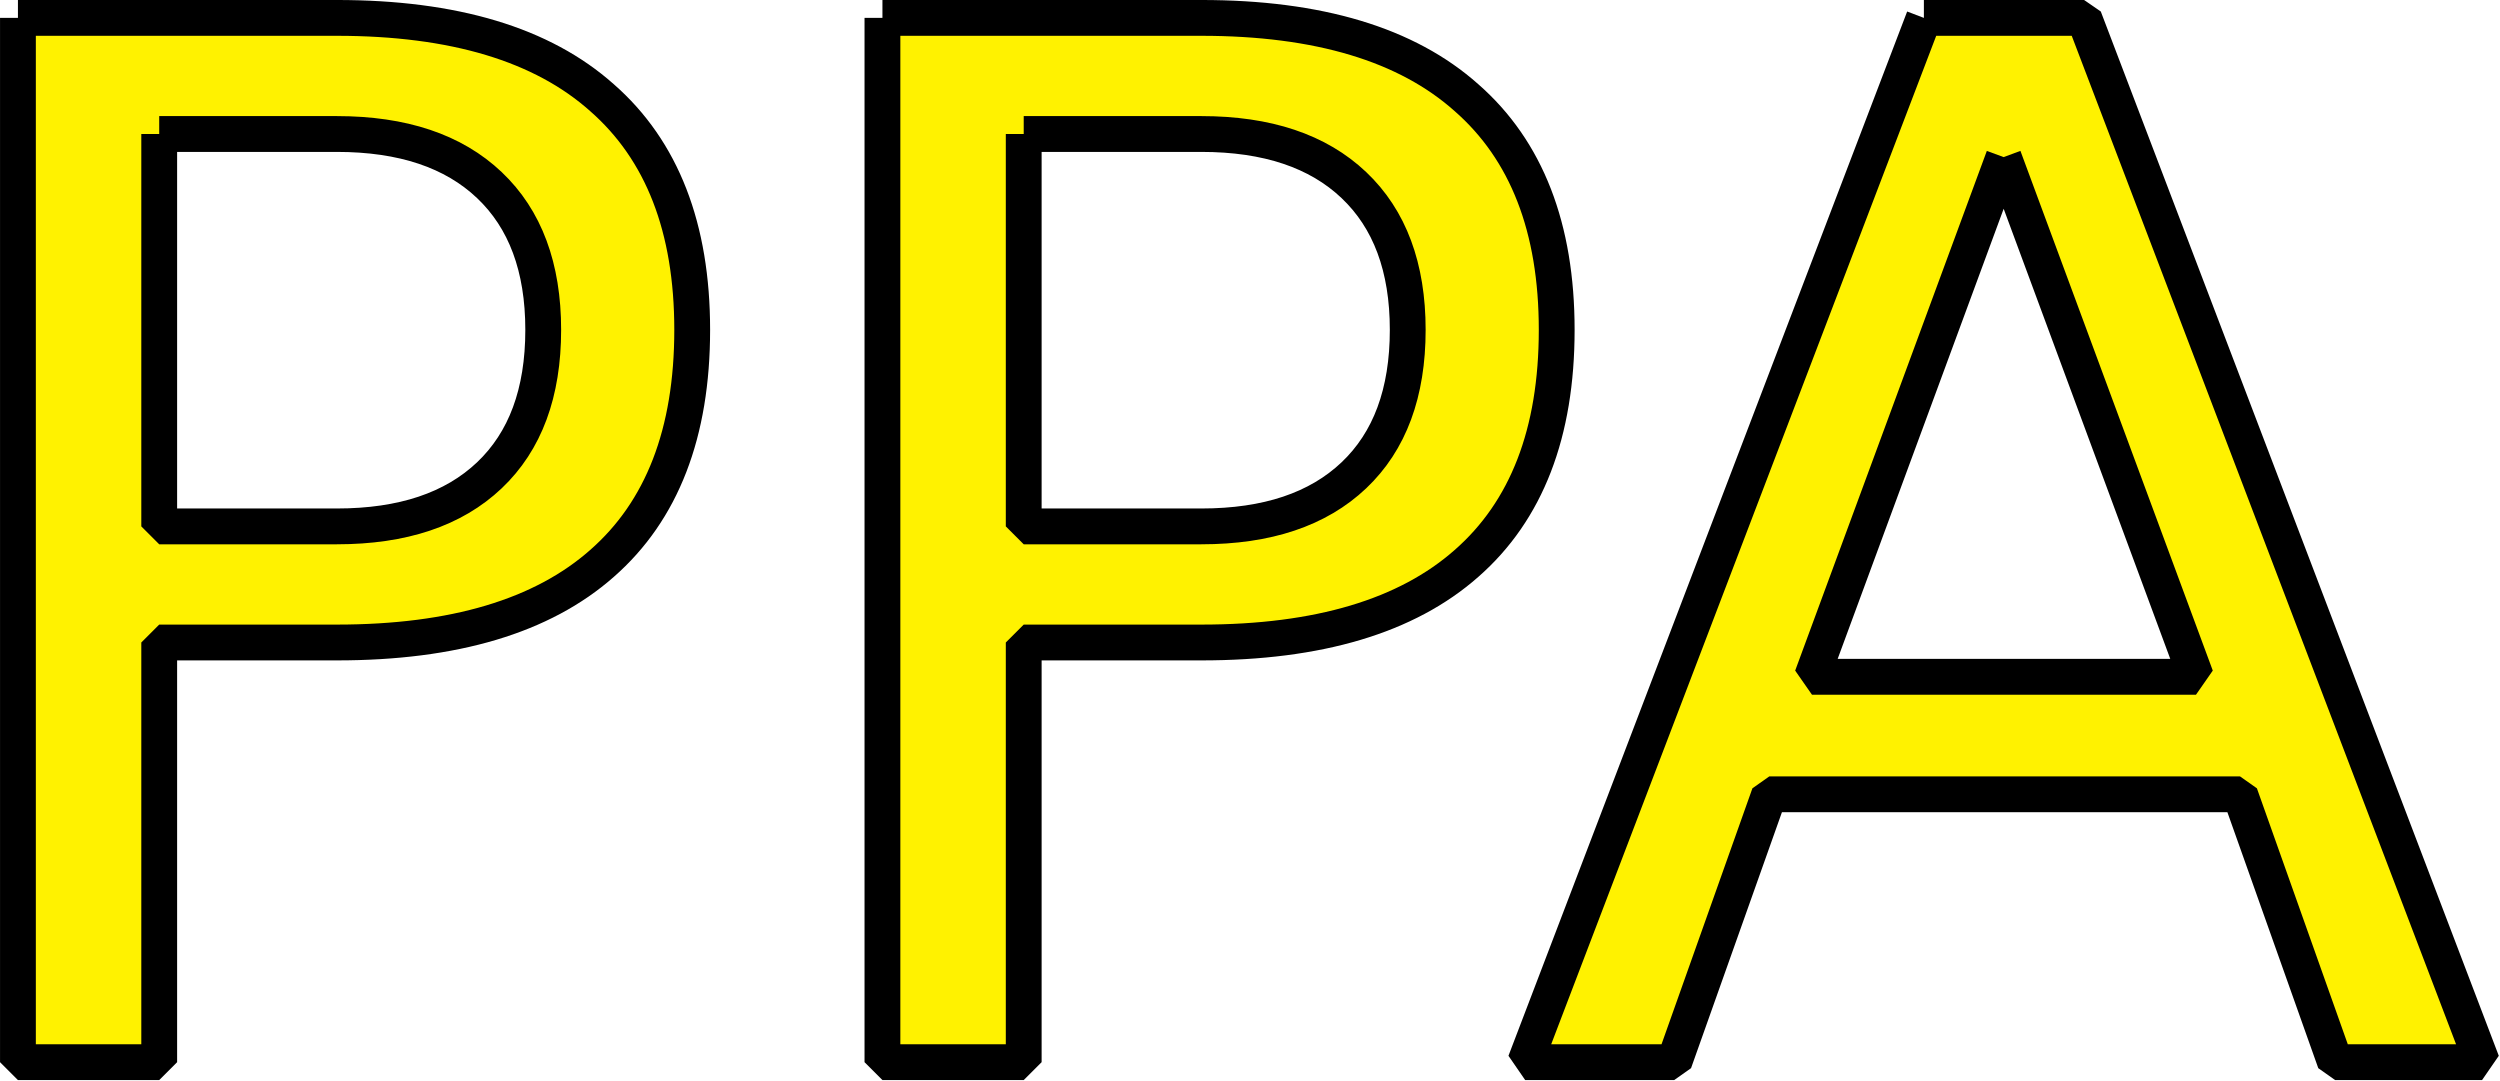
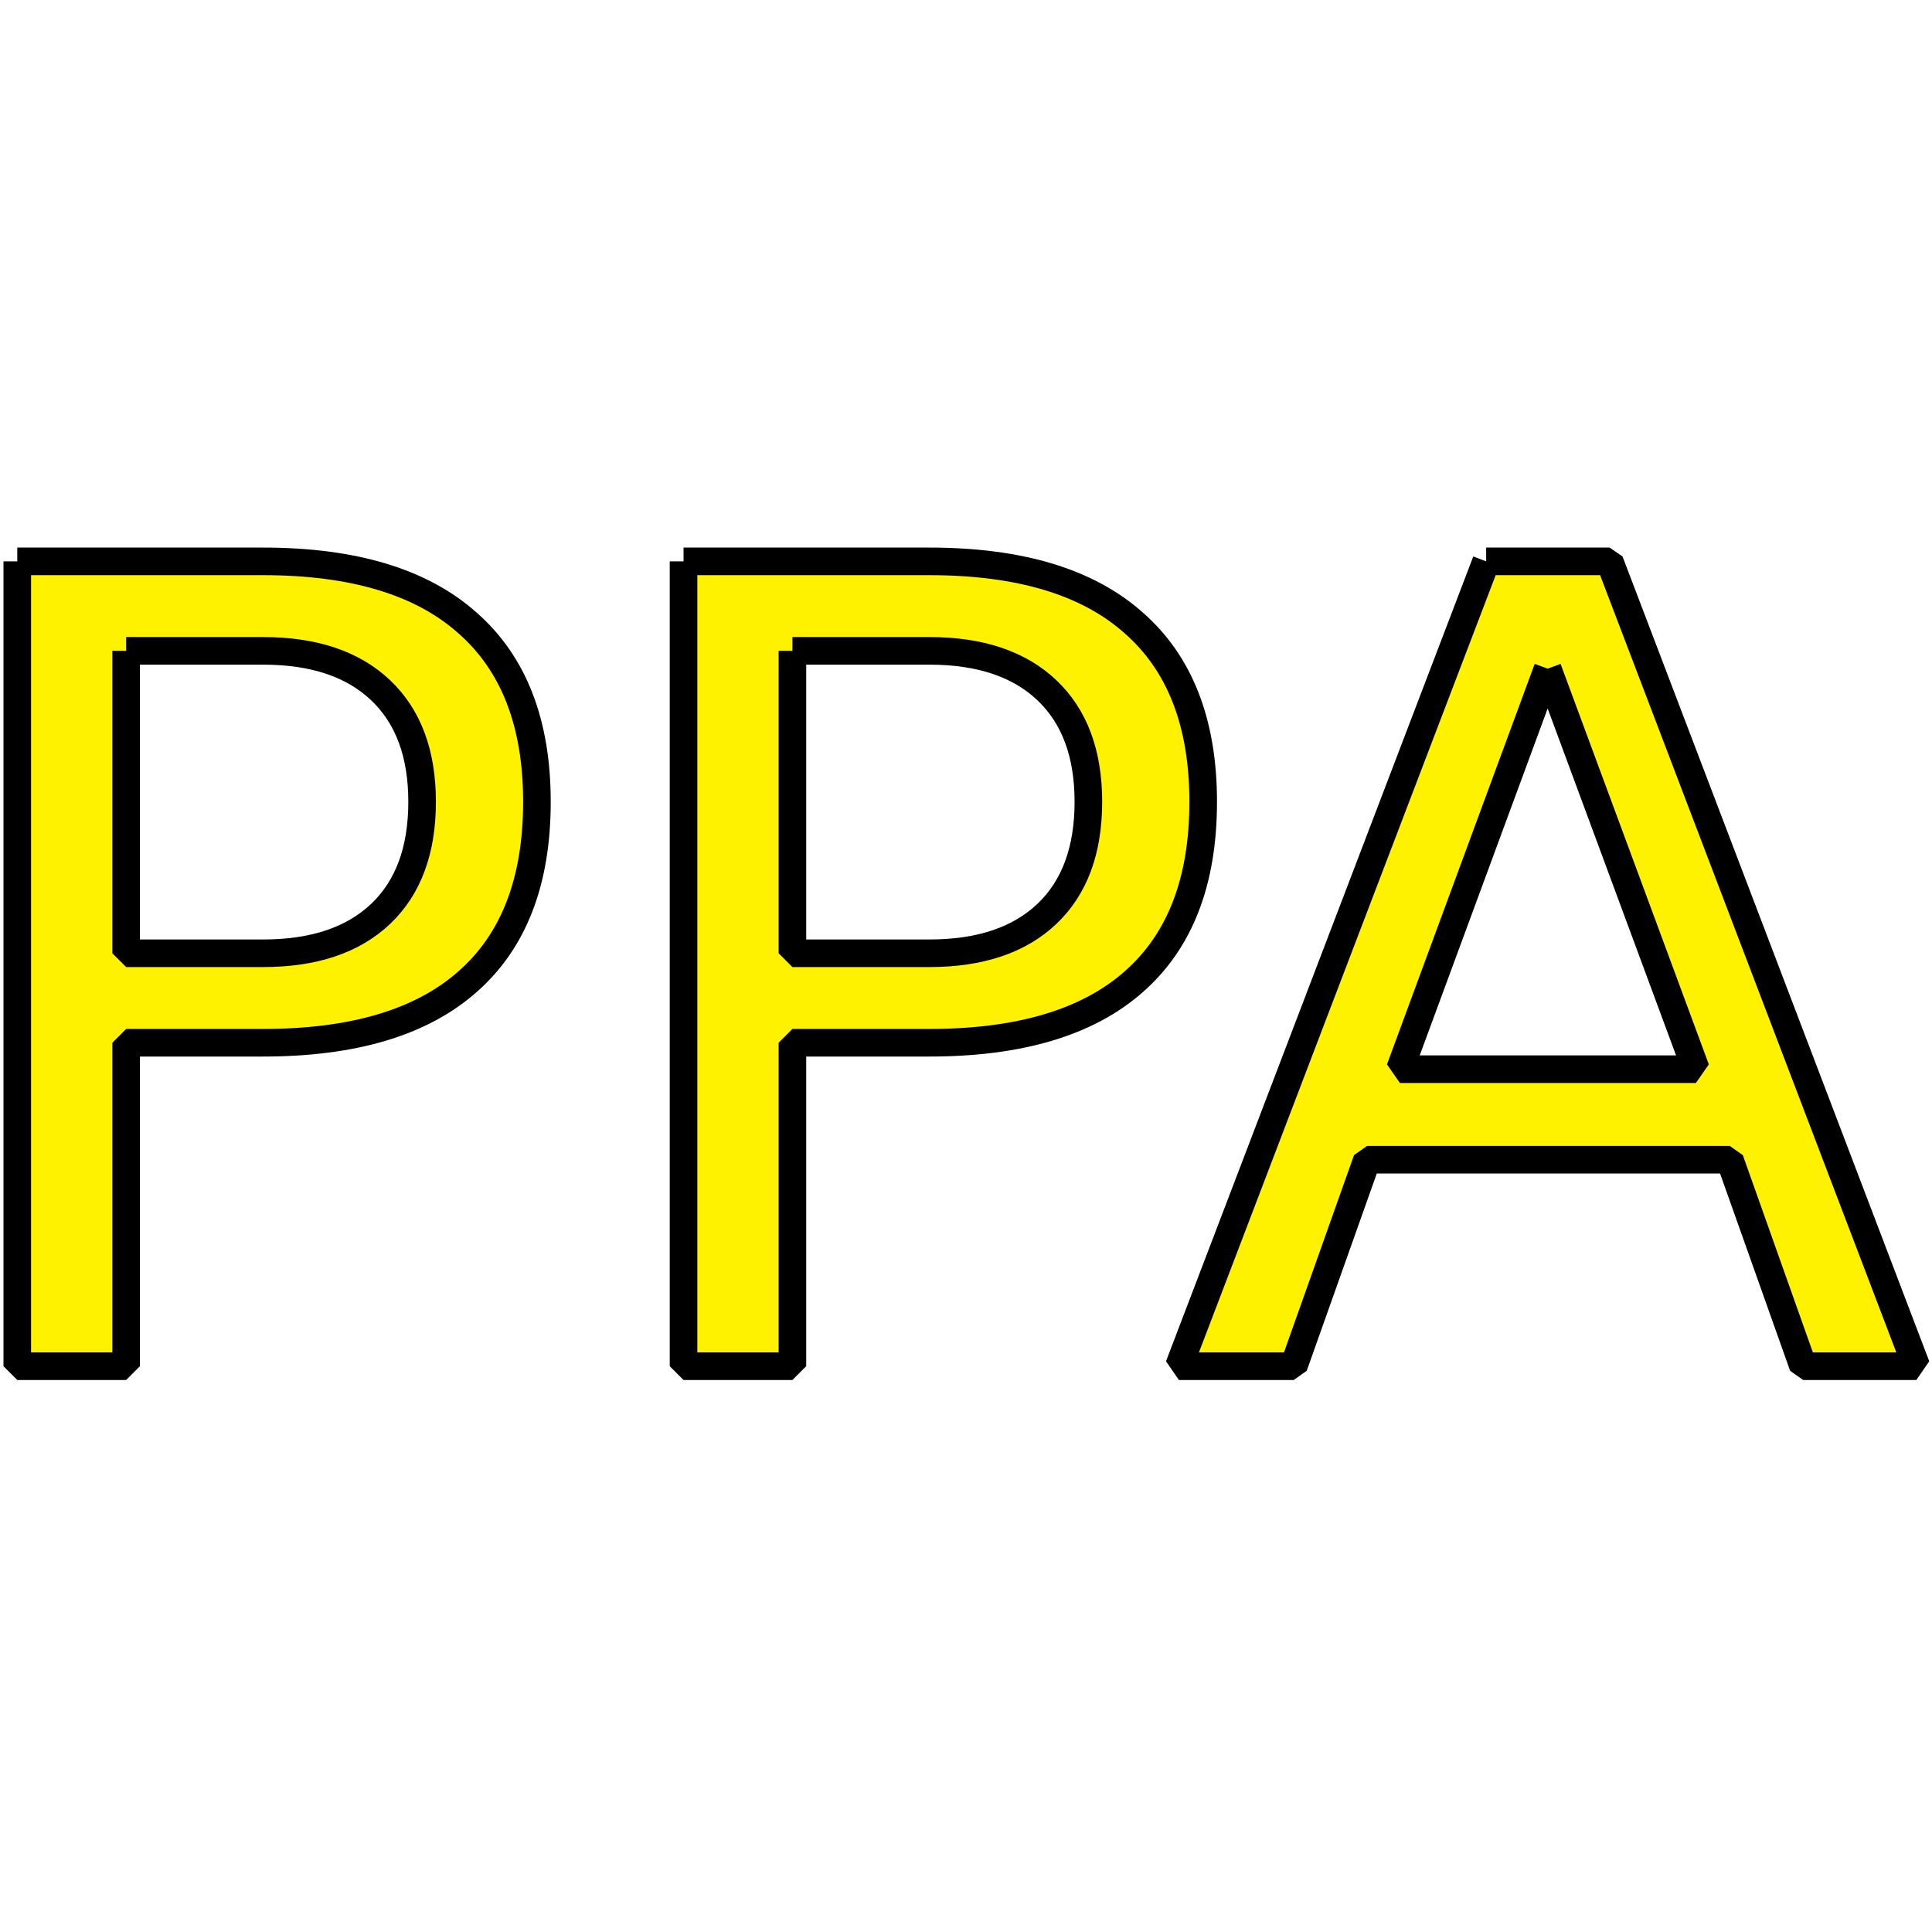
- <svg xmlns="http://www.w3.org/2000/svg" width="69.809" height="30.16" id="svg3020" version="1.1">
+ <svg xmlns="http://www.w3.org/2000/svg" width="70" height="70" id="svg3020" version="1.1">
  <defs id="defs3022" />
-   <g id="layer2" transform="translate(133.823,-53.42787)" />
-   <g id="layer1" transform="translate(-17.67022,-334.0532)">
-     <path id="path3008" style="font-size:40px;font-style:normal;font-weight:normal;line-height:125%;letter-spacing:0px;word-spacing:0px;fill:#fff200;fill-opacity:1;stroke:#000000;stroke-width:1;stroke-miterlimit:1;stroke-opacity:1;font-family:Sans" d="m 22.116,337.795 0,10.957 4.961,0 c 1.836,10e-6 3.255,-0.475 4.258,-1.426 1.003,-0.951 1.504,-2.305 1.504,-4.062 -1.9e-5,-1.745 -0.501,-3.092 -1.504,-4.043 -1.003,-0.951 -2.422,-1.426 -4.258,-1.426 l -4.961,0 m -3.945,-3.242 8.906,0 c 3.268,3e-5 5.736,0.742 7.402,2.227 1.68,1.471 2.52,3.633 2.52,6.484 -2.3e-5,2.878 -0.84,5.052 -2.52,6.523 -1.667,1.471 -4.134,2.207 -7.402,2.207 l -4.961,0 0,11.719 -3.945,0 0,-29.16" />
-     <path id="path3010" style="font-size:40px;font-style:normal;font-weight:normal;line-height:125%;letter-spacing:0px;word-spacing:0px;fill:#fff200;fill-opacity:1;stroke:#000000;stroke-width:1;stroke-miterlimit:1;stroke-opacity:1;font-family:Sans" d="m 46.256,337.795 0,10.957 4.961,0 c 1.836,10e-6 3.255,-0.475 4.258,-1.426 1.003,-0.951 1.504,-2.305 1.504,-4.062 -1.9e-5,-1.745 -0.501,-3.092 -1.504,-4.043 -1.003,-0.951 -2.422,-1.426 -4.258,-1.426 l -4.961,0 m -3.945,-3.242 8.906,0 c 3.268,3e-5 5.736,0.742 7.402,2.227 1.68,1.471 2.52,3.633 2.52,6.484 -2.3e-5,2.878 -0.84,5.052 -2.52,6.523 -1.667,1.471 -4.134,2.207 -7.402,2.207 l -4.961,0 0,11.719 -3.945,0 0,-29.16" />
-     <path id="path3012" style="font-size:40px;font-style:normal;font-weight:normal;line-height:125%;letter-spacing:0px;word-spacing:0px;fill:#fff200;fill-opacity:1;stroke:#000000;stroke-width:1;stroke-miterlimit:1;stroke-opacity:1;font-family:Sans" d="m 73.619,338.44 -5.352,14.512 10.723,0 -5.371,-14.512 m -2.227,-3.887 4.473,0 11.113,29.16 -4.102,0 -2.656,-7.48 -13.145,0 -2.656,7.48 -4.16,0 11.133,-29.16" />
+   <g id="layer2" transform="translate(133.823,-13.58803)" />
+   <g id="layer1" transform="translate(-17.67022,-294.2133)">
+     <path id="path3008" style="font-size:40px;font-style:normal;font-weight:normal;line-height:125%;letter-spacing:0px;word-spacing:0px;fill:#fff200;fill-opacity:1;stroke:#000000;stroke-width:1;stroke-miterlimit:1;stroke-opacity:1;font-family:Sans" d="m 22.241,317.795 0,10.957 4.961,0 c 1.836,10e-6 3.255,-0.475 4.258,-1.426 1.003,-0.951 1.504,-2.305 1.504,-4.062 -1.9e-5,-1.745 -0.501,-3.092 -1.504,-4.043 -1.003,-0.951 -2.422,-1.426 -4.258,-1.426 l -4.961,0 m -3.945,-3.242 8.906,0 c 3.268,3e-5 5.736,0.742 7.402,2.227 1.68,1.471 2.52,3.633 2.52,6.484 -2.3e-5,2.878 -0.84,5.052 -2.52,6.523 -1.667,1.471 -4.134,2.207 -7.402,2.207 l -4.961,0 0,11.719 -3.945,0 0,-29.16" />
+     <path id="path3010" style="font-size:40px;font-style:normal;font-weight:normal;line-height:125%;letter-spacing:0px;word-spacing:0px;fill:#fff200;fill-opacity:1;stroke:#000000;stroke-width:1;stroke-miterlimit:1;stroke-opacity:1;font-family:Sans" d="m 46.381,317.795 0,10.957 4.961,0 c 1.836,10e-6 3.255,-0.475 4.258,-1.426 1.003,-0.951 1.504,-2.305 1.504,-4.062 -1.9e-5,-1.745 -0.501,-3.092 -1.504,-4.043 -1.003,-0.951 -2.422,-1.426 -4.258,-1.426 l -4.961,0 m -3.945,-3.242 8.906,0 c 3.268,3e-5 5.736,0.742 7.402,2.227 1.68,1.471 2.52,3.633 2.52,6.484 -2.3e-5,2.878 -0.84,5.052 -2.52,6.523 -1.667,1.471 -4.134,2.207 -7.402,2.207 l -4.961,0 0,11.719 -3.945,0 0,-29.16" />
+     <path id="path3012" style="font-size:40px;font-style:normal;font-weight:normal;line-height:125%;letter-spacing:0px;word-spacing:0px;fill:#fff200;fill-opacity:1;stroke:#000000;stroke-width:1;stroke-miterlimit:1;stroke-opacity:1;font-family:Sans" d="m 73.744,318.44 -5.352,14.512 10.723,0 -5.371,-14.512 m -2.227,-3.887 4.473,0 11.113,29.16 -4.102,0 -2.656,-7.48 -13.145,0 -2.656,7.48 -4.16,0 11.133,-29.16" />
  </g>
</svg>
